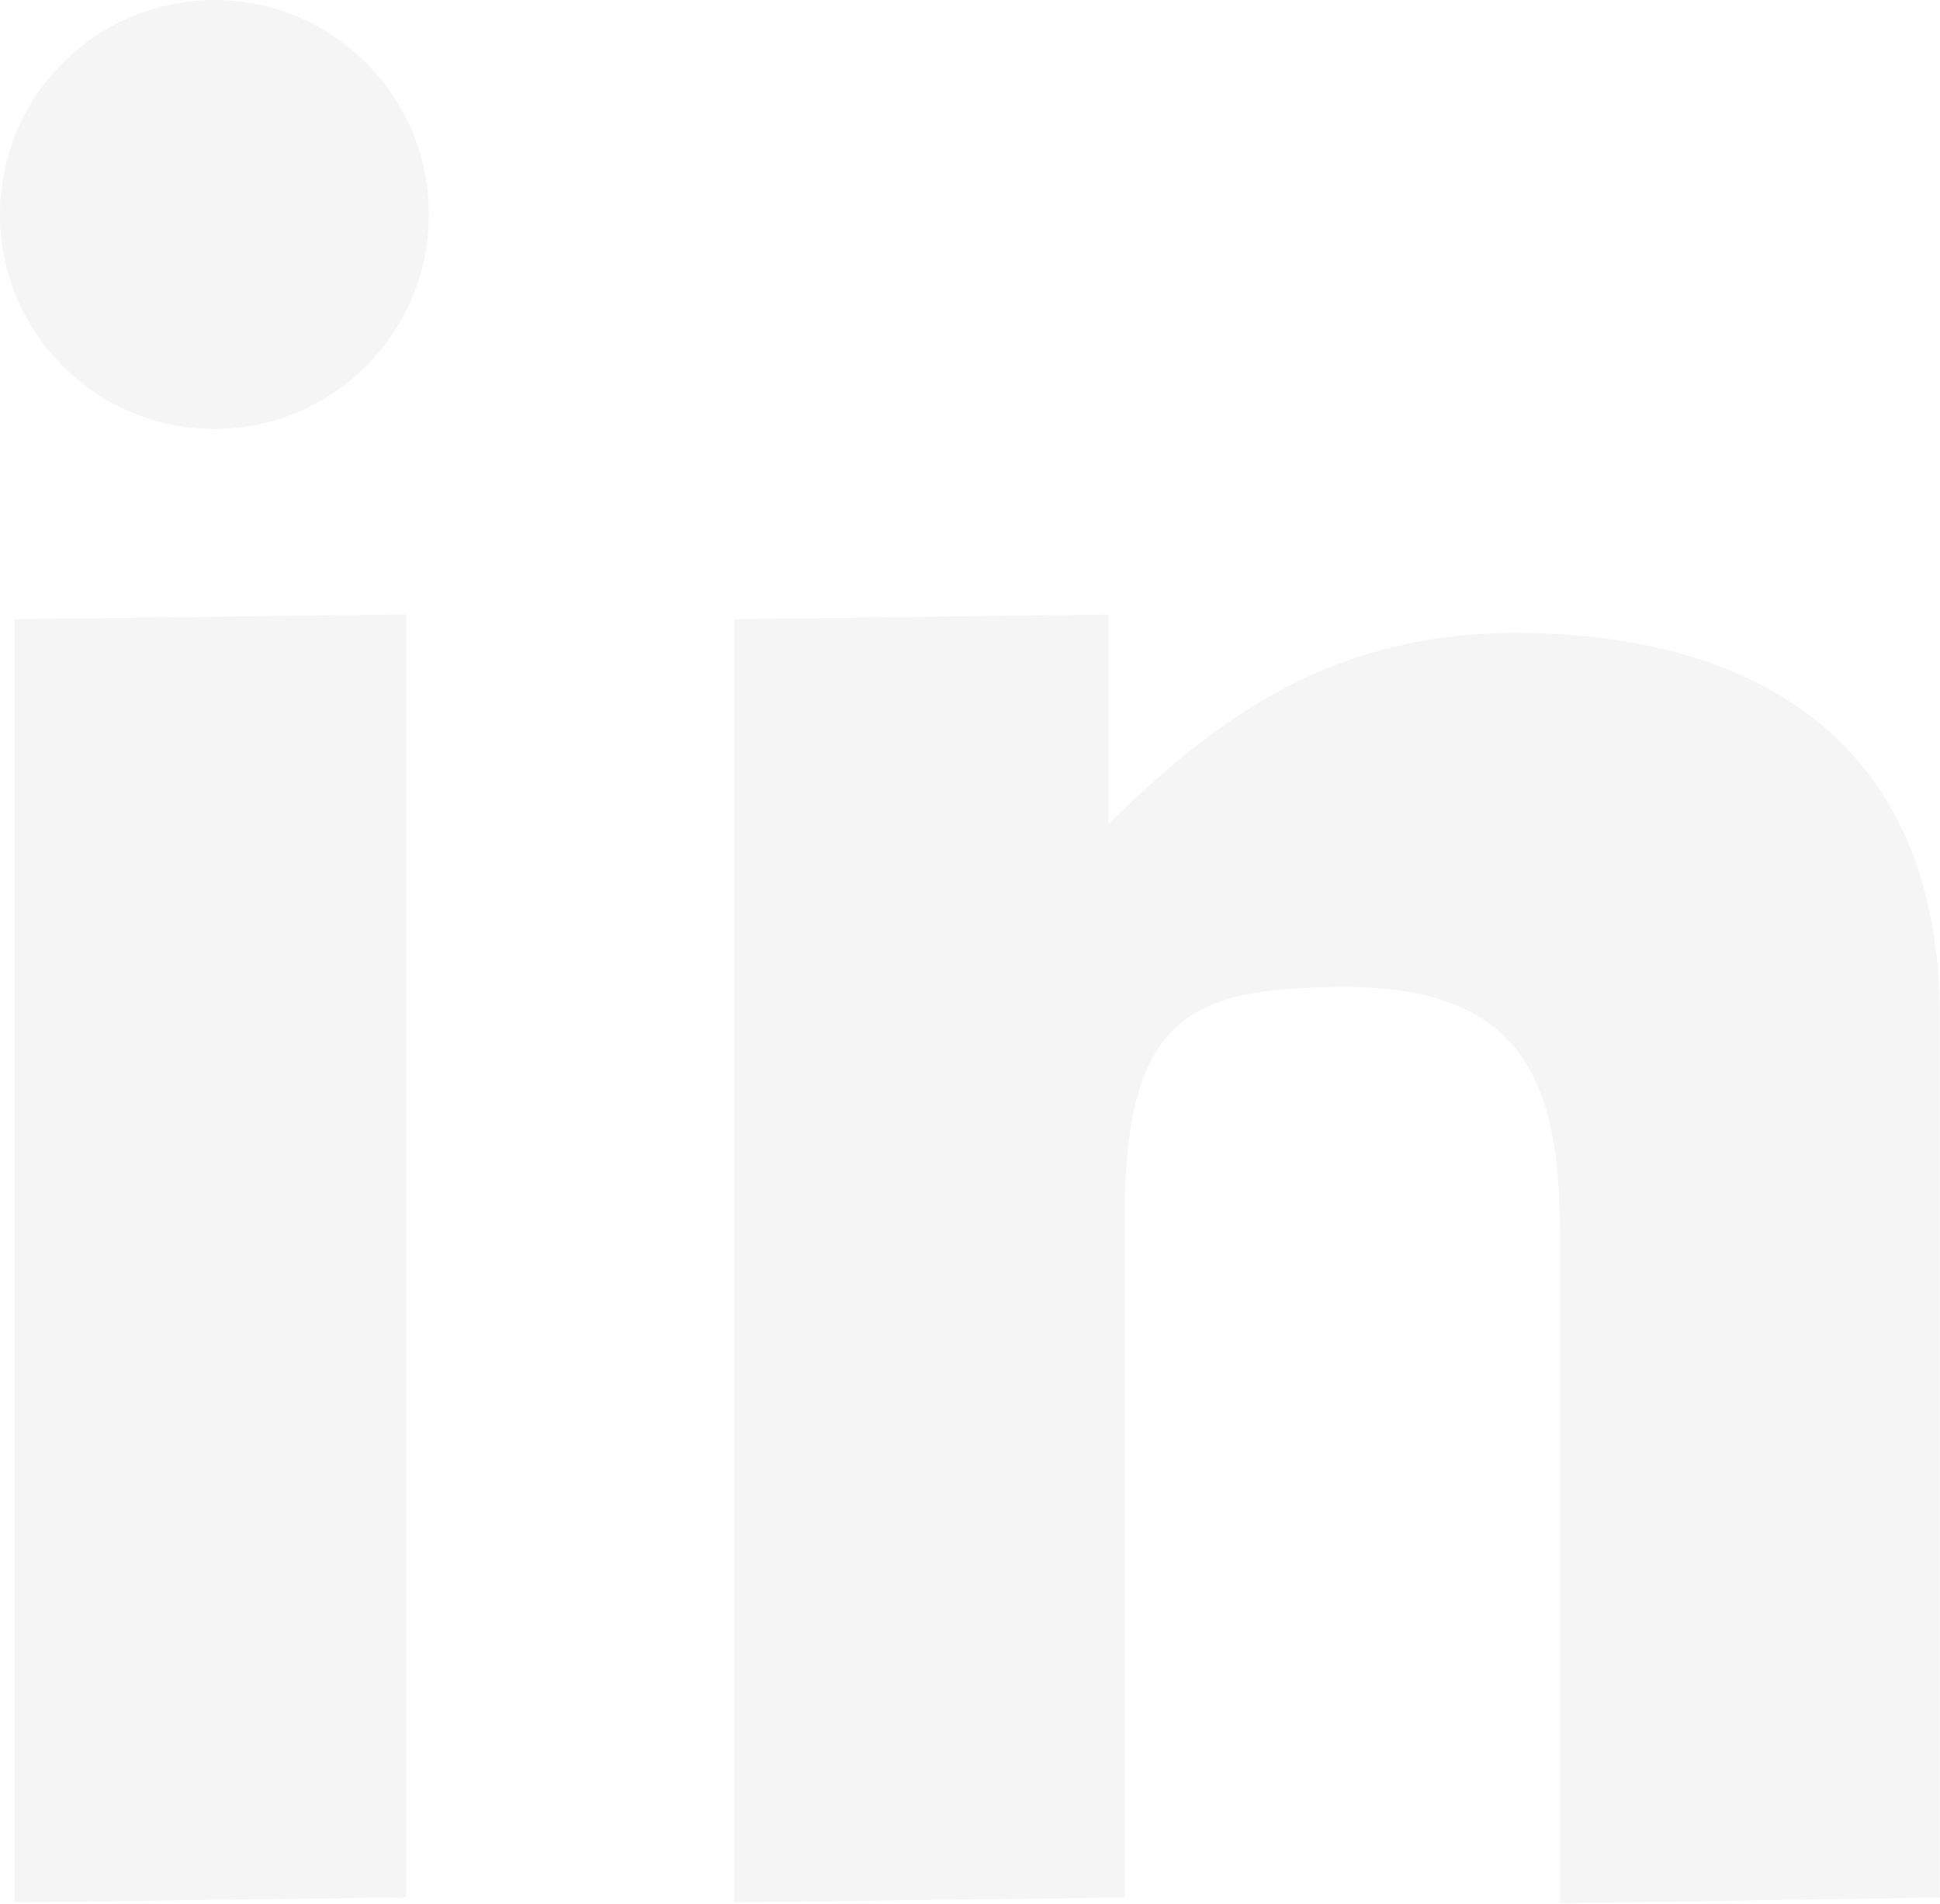
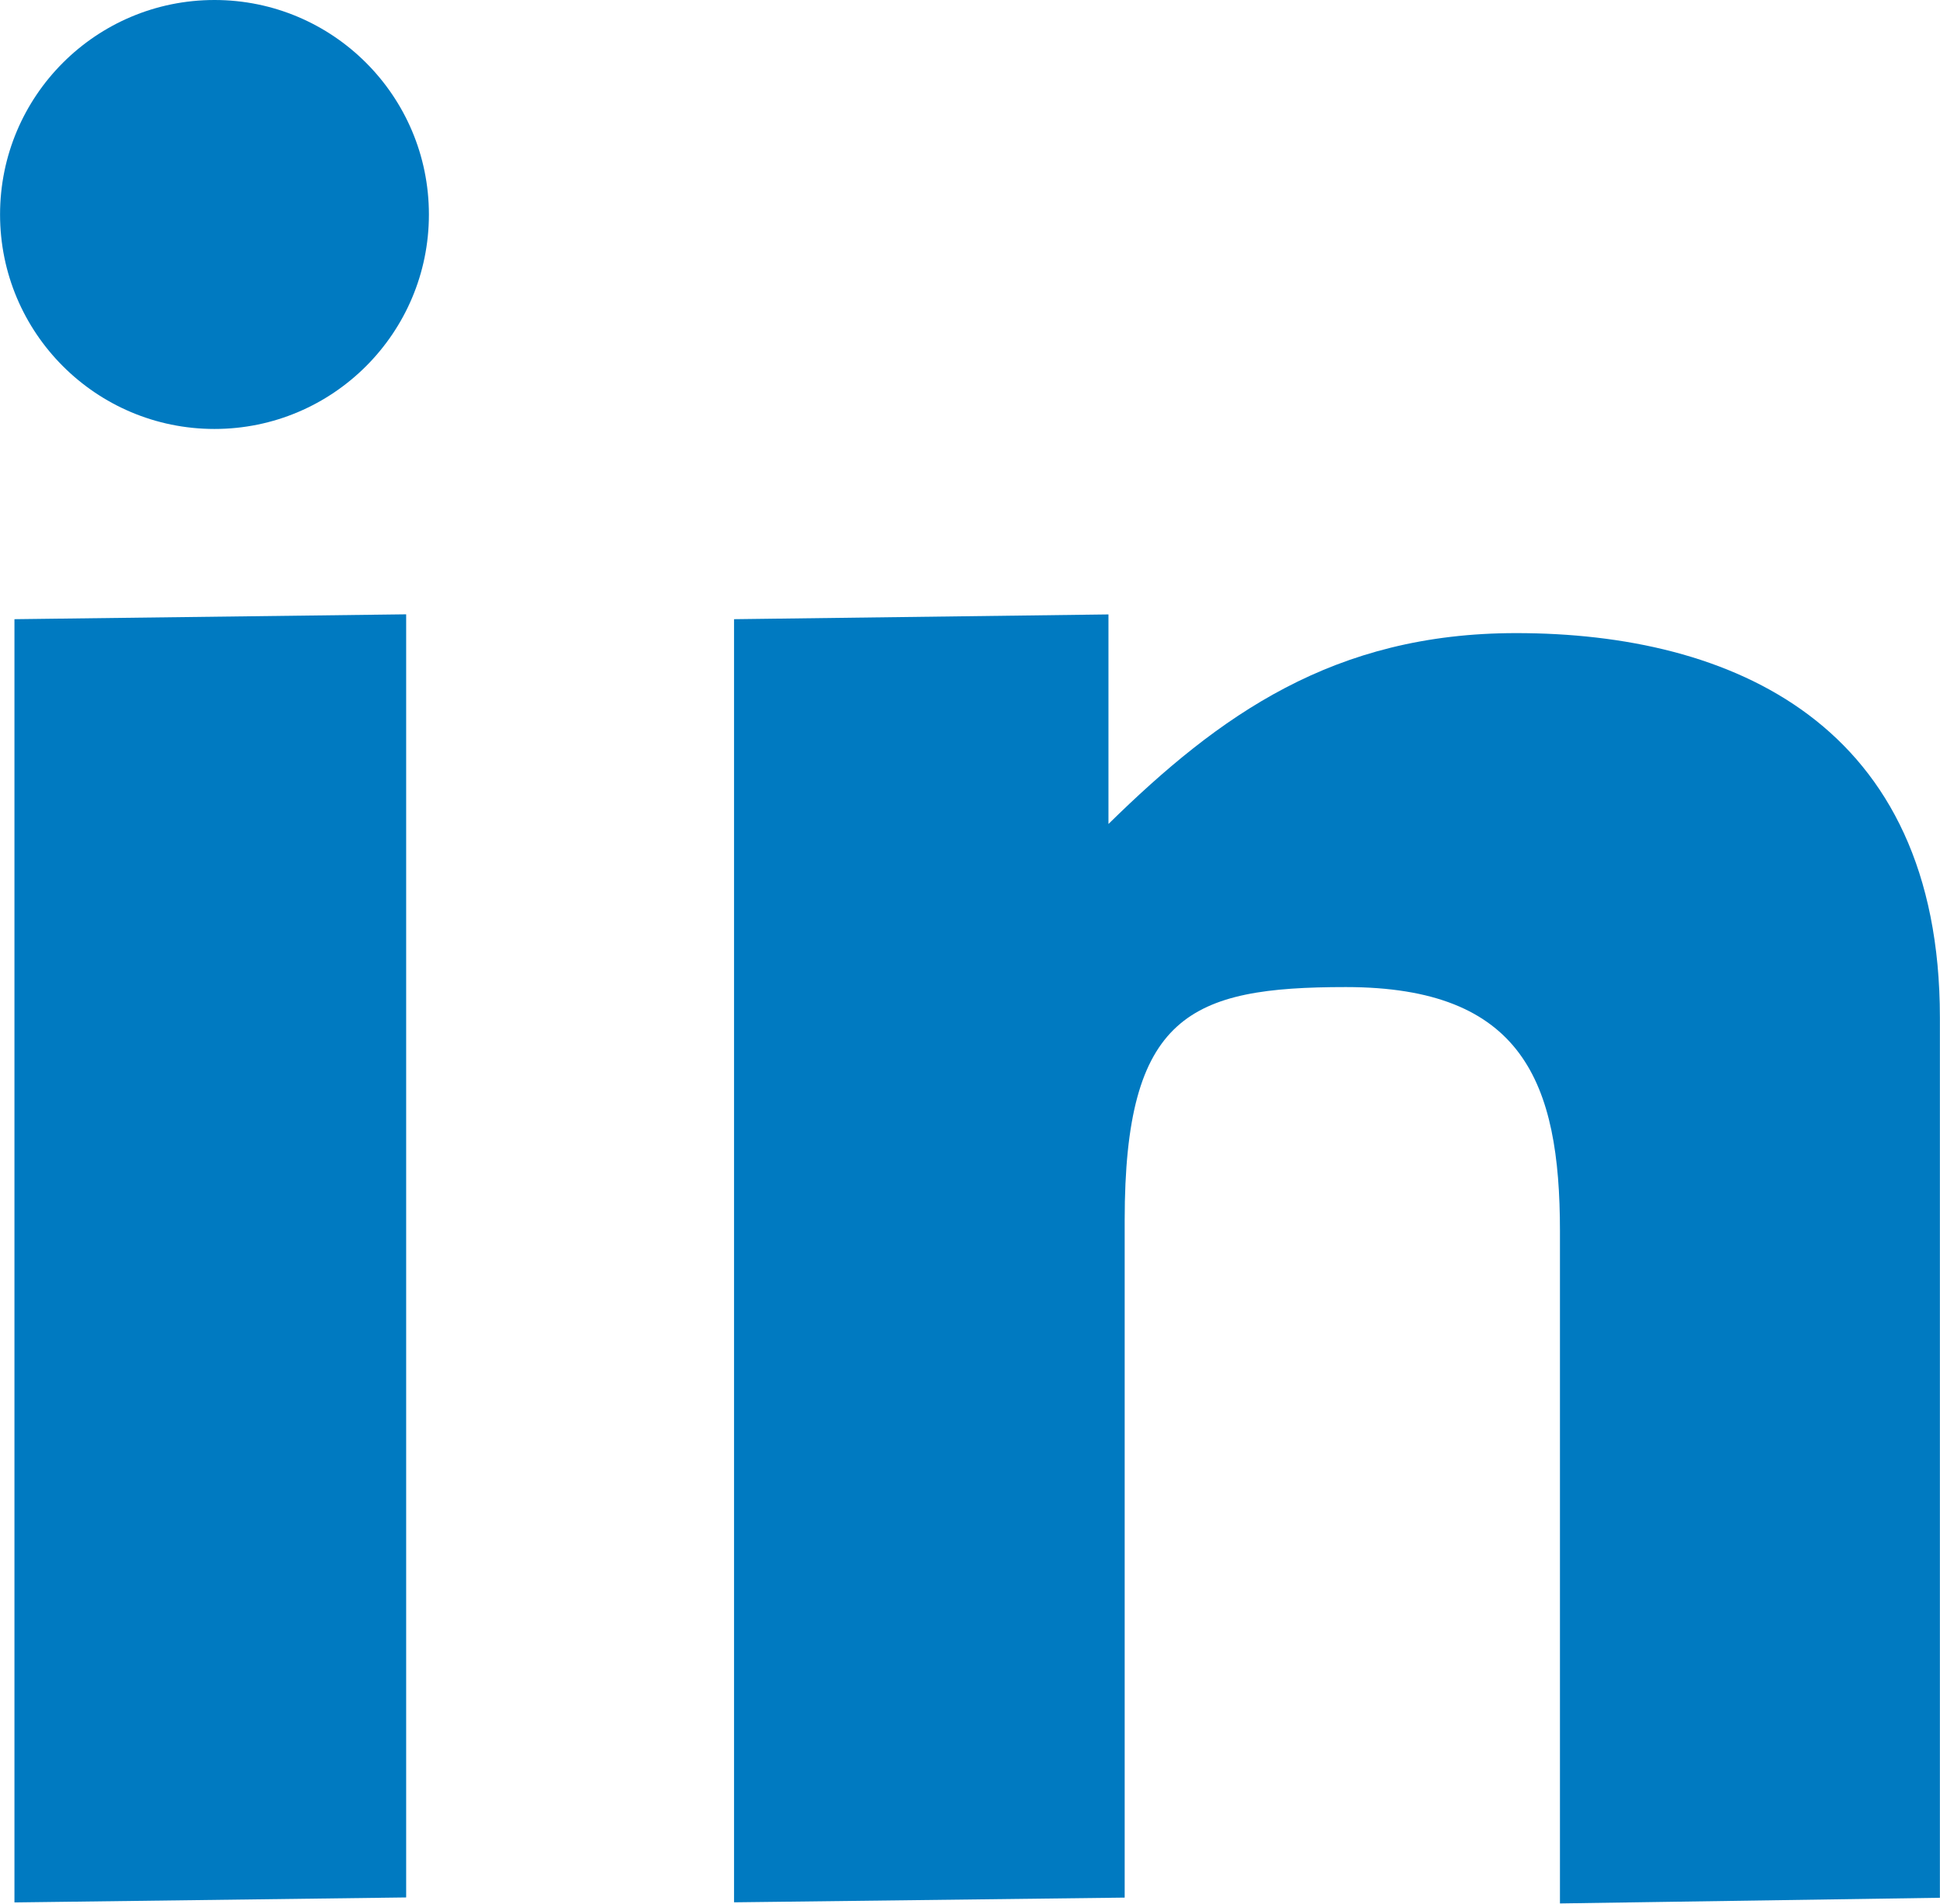
- <svg xmlns="http://www.w3.org/2000/svg" width="45.724" height="44.848" viewBox="0 0 45.724 44.848">
-   <g id="linkedin" transform="translate(0 0)">
-     <path id="Path_24" data-name="Path 24" d="M29.675,176.233l9.233-.115v30.234l-9.233.117V176.233Z" transform="translate(-29.335 -161.643)" fill="#f5f5f5" />
-     <path id="Path_25" data-name="Path 25" d="M200.141,176.261l8.822-.112v3.846l0,1.089c2.613-2.562,5.306-4.5,9.609-4.5,5.077,0,9.987,2.128,9.987,9.059v20.741l-8.956.133V190.674c0-3.493-.875-5.745-5.047-5.745-3.675,0-5.214.658-5.214,5.494v15.961l-9.2.111V176.261Z" transform="translate(-182.838 -161.671)" fill="#f5f5f5" />
-     <path id="Path_26" data-name="Path 26" d="M36.363,35.711a5.054,5.054,0,1,1-5.054-5.054,5.054,5.054,0,0,1,5.054,5.054Z" transform="translate(-26.255 -30.657)" fill="#f5f5f5" />
-   </g>
+ <svg xmlns="http://www.w3.org/2000/svg" id="linkedin" width="36.253" height="35.559" viewBox="0 0 36.253 35.559">
+   <path id="Path_24" data-name="Path 24" d="M29.675,176.209l7.32-.091V200.09l-7.32.093V176.209Z" transform="translate(-29.405 -164.641)" fill="#007ac1" />
+   <path id="Path_25" data-name="Path 25" d="M200.141,176.238l6.995-.089V179.2l0,.864c2.071-2.031,4.207-3.566,7.619-3.566,4.025,0,7.918,1.687,7.918,7.182v16.445l-7.1.106V187.666c0-2.77-.694-4.555-4-4.555-2.914,0-4.134.522-4.134,4.356v12.655l-7.3.088V176.238Z" transform="translate(-186.422 -164.67)" fill="#007ac1" />
+   <path id="Path_26" data-name="Path 26" d="M34.27,34.664a4.007,4.007,0,1,1-4.007-4.007,4.007,4.007,0,0,1,4.007,4.007Z" transform="translate(-26.255 -30.657)" fill="#007ac1" />
</svg>
